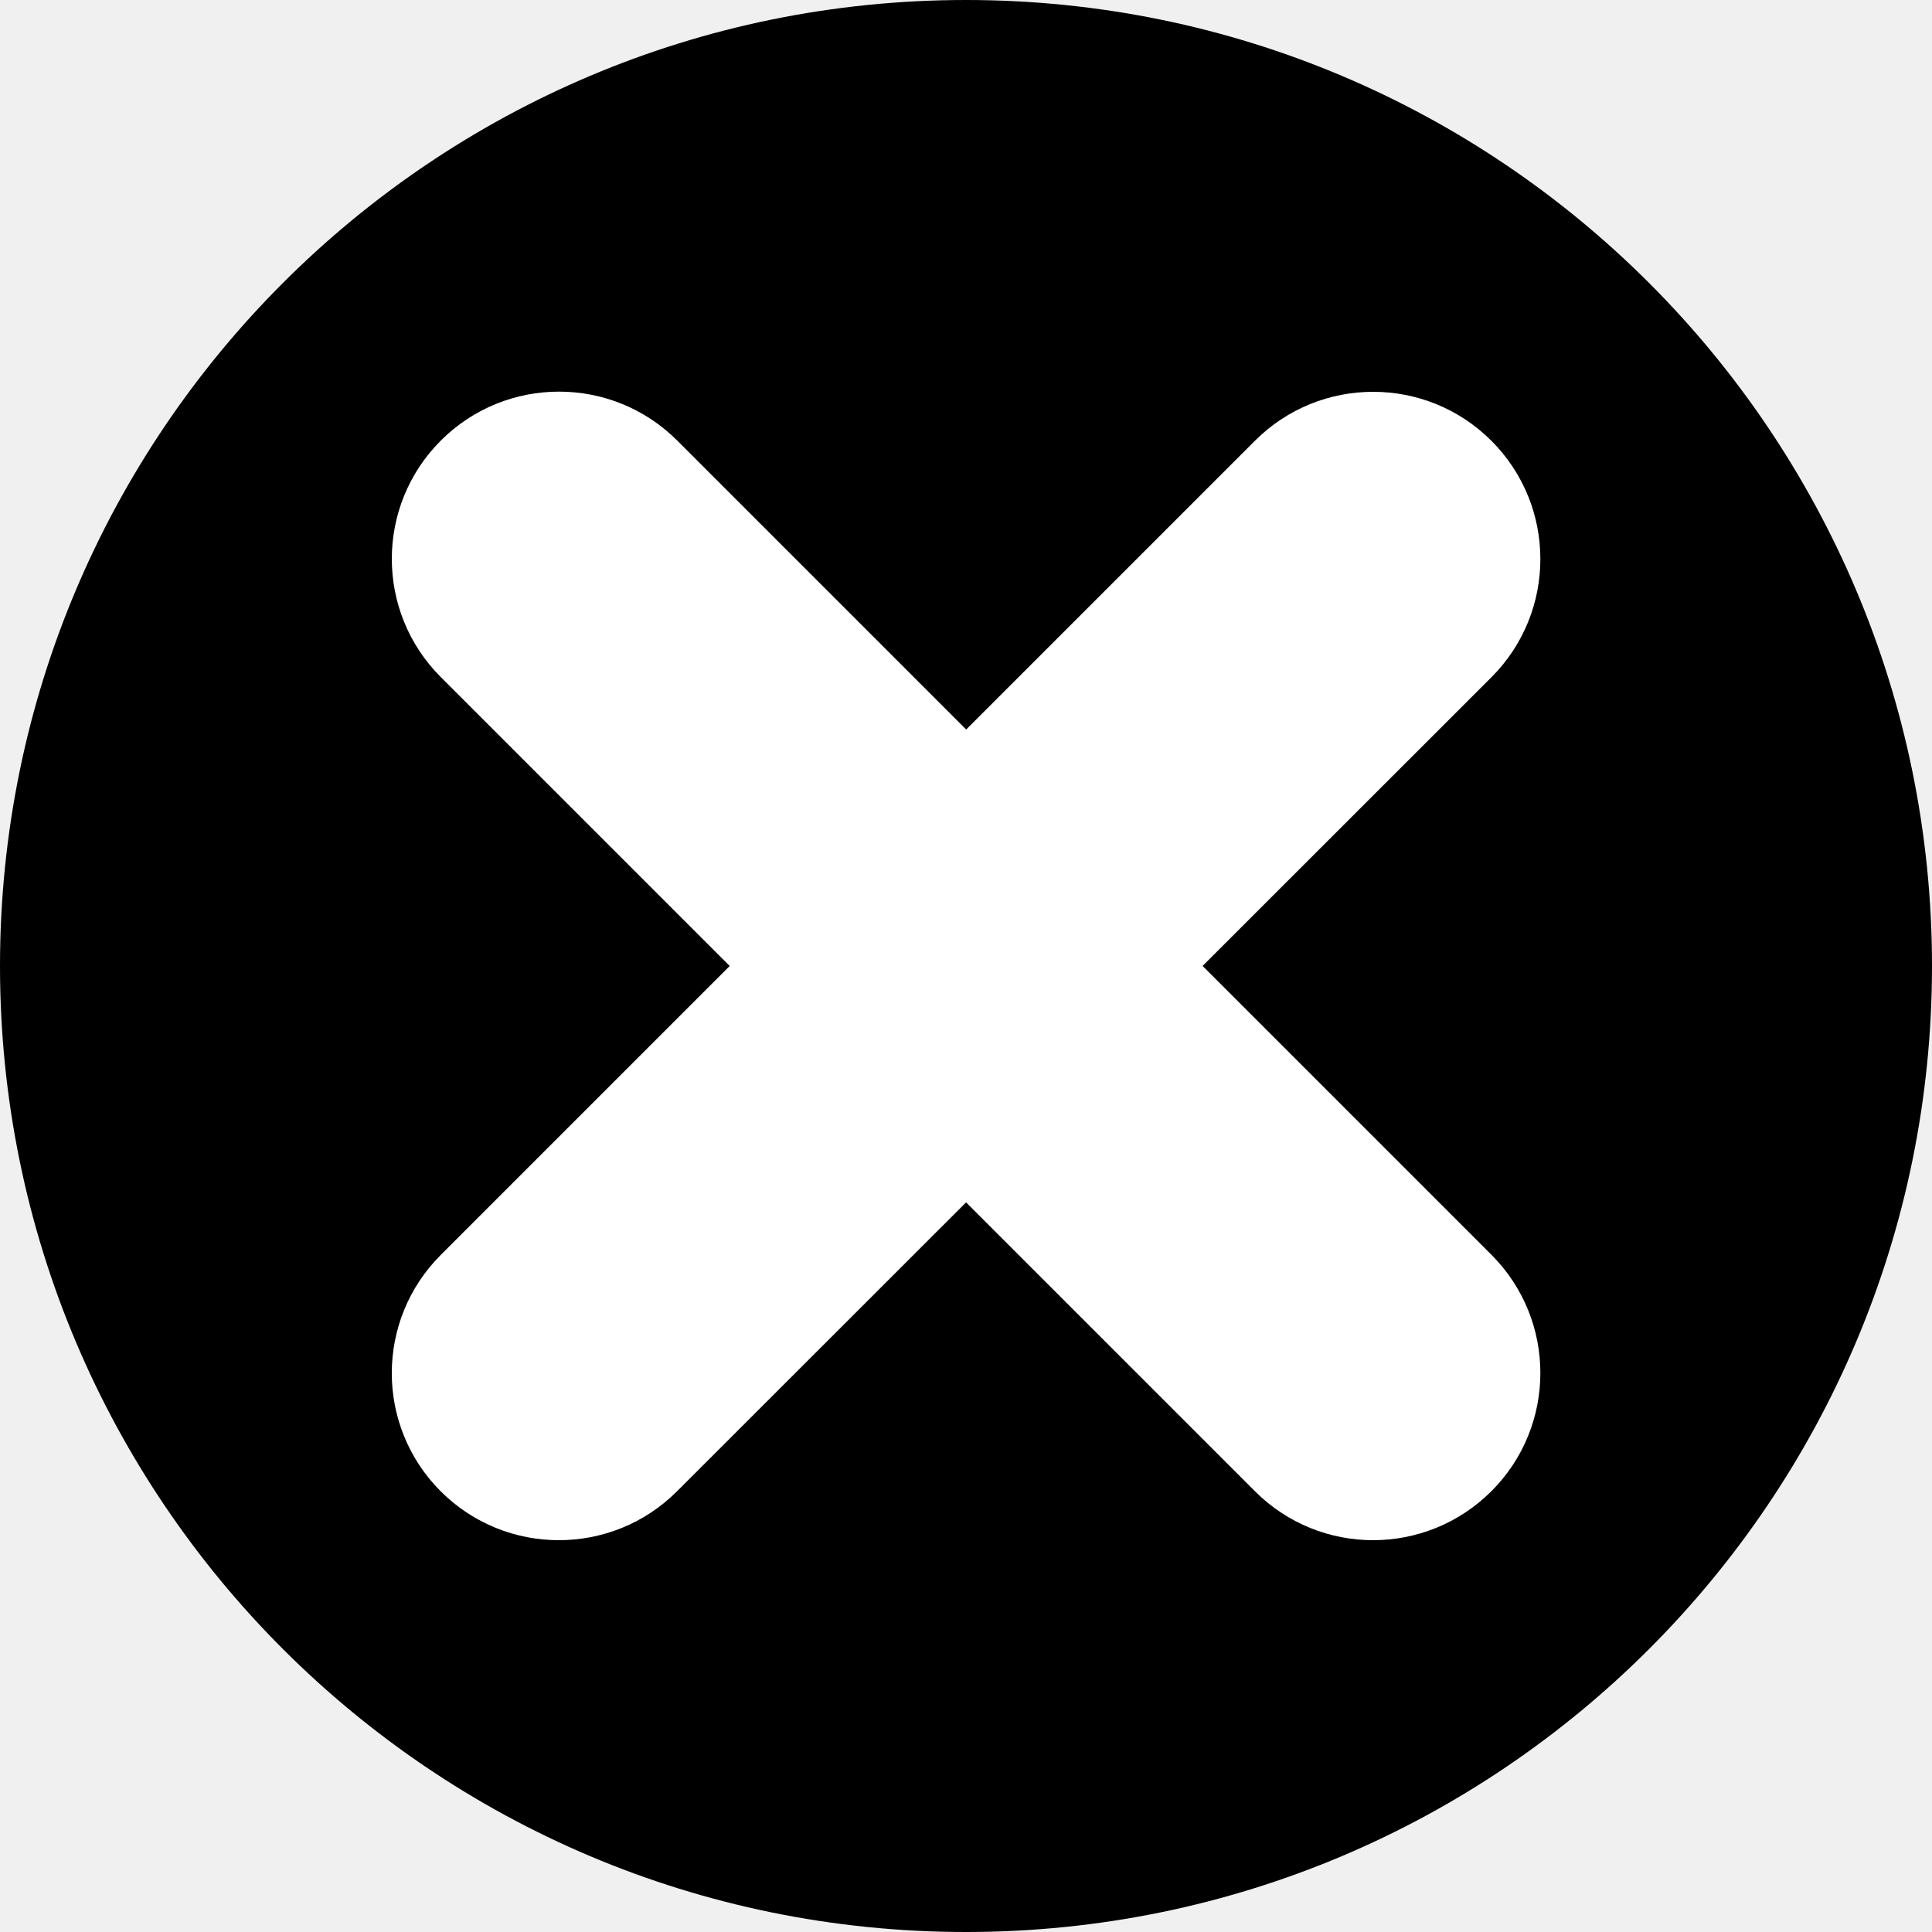
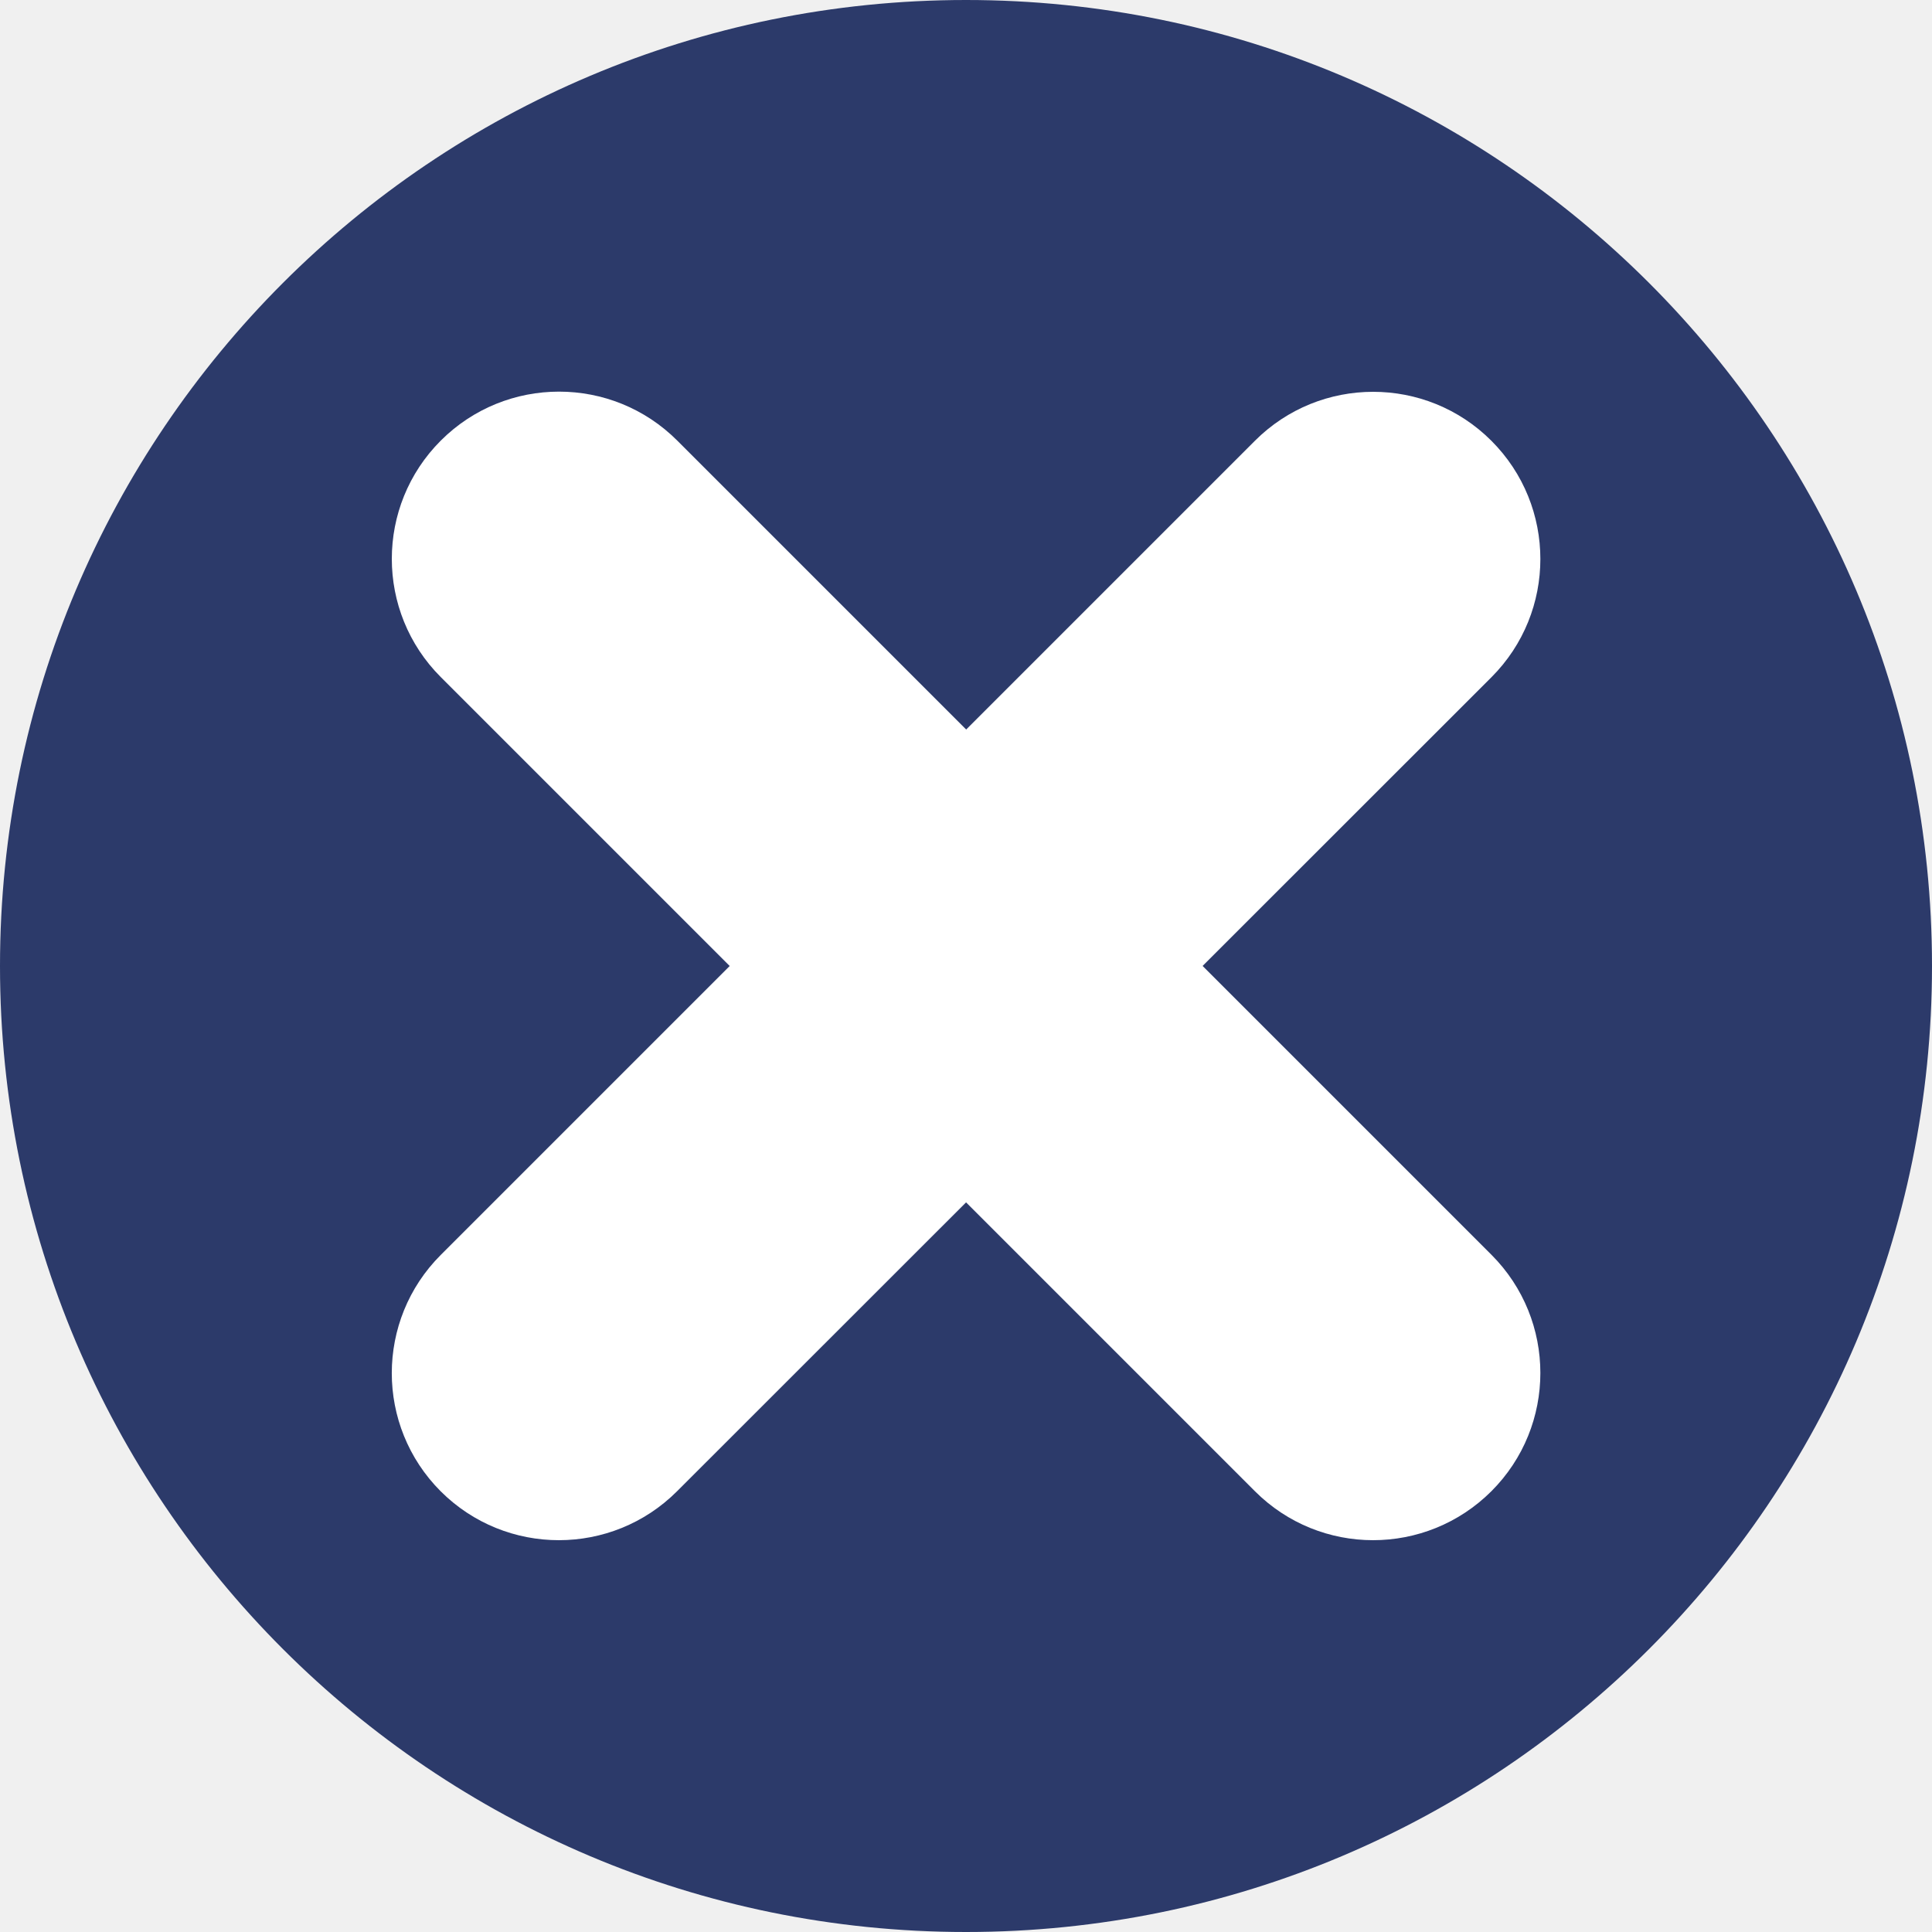
- <svg xmlns="http://www.w3.org/2000/svg" version="1.1" x="0px" y="0px" viewBox="0 0 1080 1080" style="enable-background:new 0 0 1080 1080;" xml:space="preserve">
+ <svg xmlns="http://www.w3.org/2000/svg" version="1.1" id="Layer_1" x="0px" y="0px" viewBox="0 0 1080 1080" style="enable-background:new 0 0 1080 1080;" xml:space="preserve">
  <style type="text/css">
	.st0{display:none;}
	.st1{display:inline;fill:#ED1C1C;}
	.st2{display:inline;fill:#FFFFFF;}
- 	.st3{fill:#FFFFFF;}
+ 	.st3{fill:#2C3A6A;}
+ 	.st4{fill:#FFFFFF;}
</style>
-   <g id="Layer_1">
+   <g id="Layer_1_1_">
</g>
  <g id="Layer_2" class="st0">
    <circle id="XMLID_1_" class="st1" cx="540" cy="540" r="530.9" />
  </g>
  <g id="Layer_3" class="st0">
    <path id="XMLID_14_" class="st2" d="M540,157.1v148.8c129.3,0,234.1,104.8,234.1,234.1S669.3,774.1,540,774.1   c-64.6,0-123.2-26.2-165.5-68.6L269.2,810.8c69.3,69.3,165,112.1,270.8,112.1c211.5,0,382.9-171.4,382.9-382.9   S751.5,157.1,540,157.1z" />
    <polygon id="XMLID_2_" class="st2" points="540,368 351,240 540,112  " />
  </g>
  <g id="Layer_4">
-     <circle id="XMLID_3_" cx="540" cy="540" r="540" />
+     <circle id="XMLID_3_" class="st3" cx="540" cy="540" r="540" />
  </g>
  <g id="Layer_5">
-     <path id="XMLID_4_" class="st3" d="M701.5,833.6L246.4,378.5c-36.5-36.5-36.5-95.7,0-132.2l0,0c36.5-36.5,95.7-36.5,132.2,0   l455.1,455.1c36.5,36.5,36.5,95.7,0,132.2l0,0C797.1,870.1,738,870.1,701.5,833.6z" />
-     <path id="XMLID_6_" class="st3" d="M246.4,701.5l455.1-455.1c36.5-36.5,95.7-36.5,132.2,0l0,0c36.5,36.5,36.5,95.7,0,132.2   L378.5,833.6c-36.5,36.5-95.7,36.5-132.2,0l0,0C209.9,797.1,209.9,738,246.4,701.5z" />
+     <path id="XMLID_4_" class="st4" d="M701.5,833.6L246.4,378.5c-36.5-36.5-36.5-95.7,0-132.2l0,0c36.5-36.5,95.7-36.5,132.2,0   l455.1,455.1c36.5,36.5,36.5,95.7,0,132.2l0,0C797.1,870.1,738,870.1,701.5,833.6z" />
+     <path id="XMLID_6_" class="st4" d="M246.4,701.5l455.1-455.1c36.5-36.5,95.7-36.5,132.2,0l0,0c36.5,36.5,36.5,95.7,0,132.2   l-455.2,455c-36.5,36.5-95.7,36.5-132.2,0l0,0C209.9,797.1,209.9,738,246.4,701.5z" />
  </g>
</svg>
